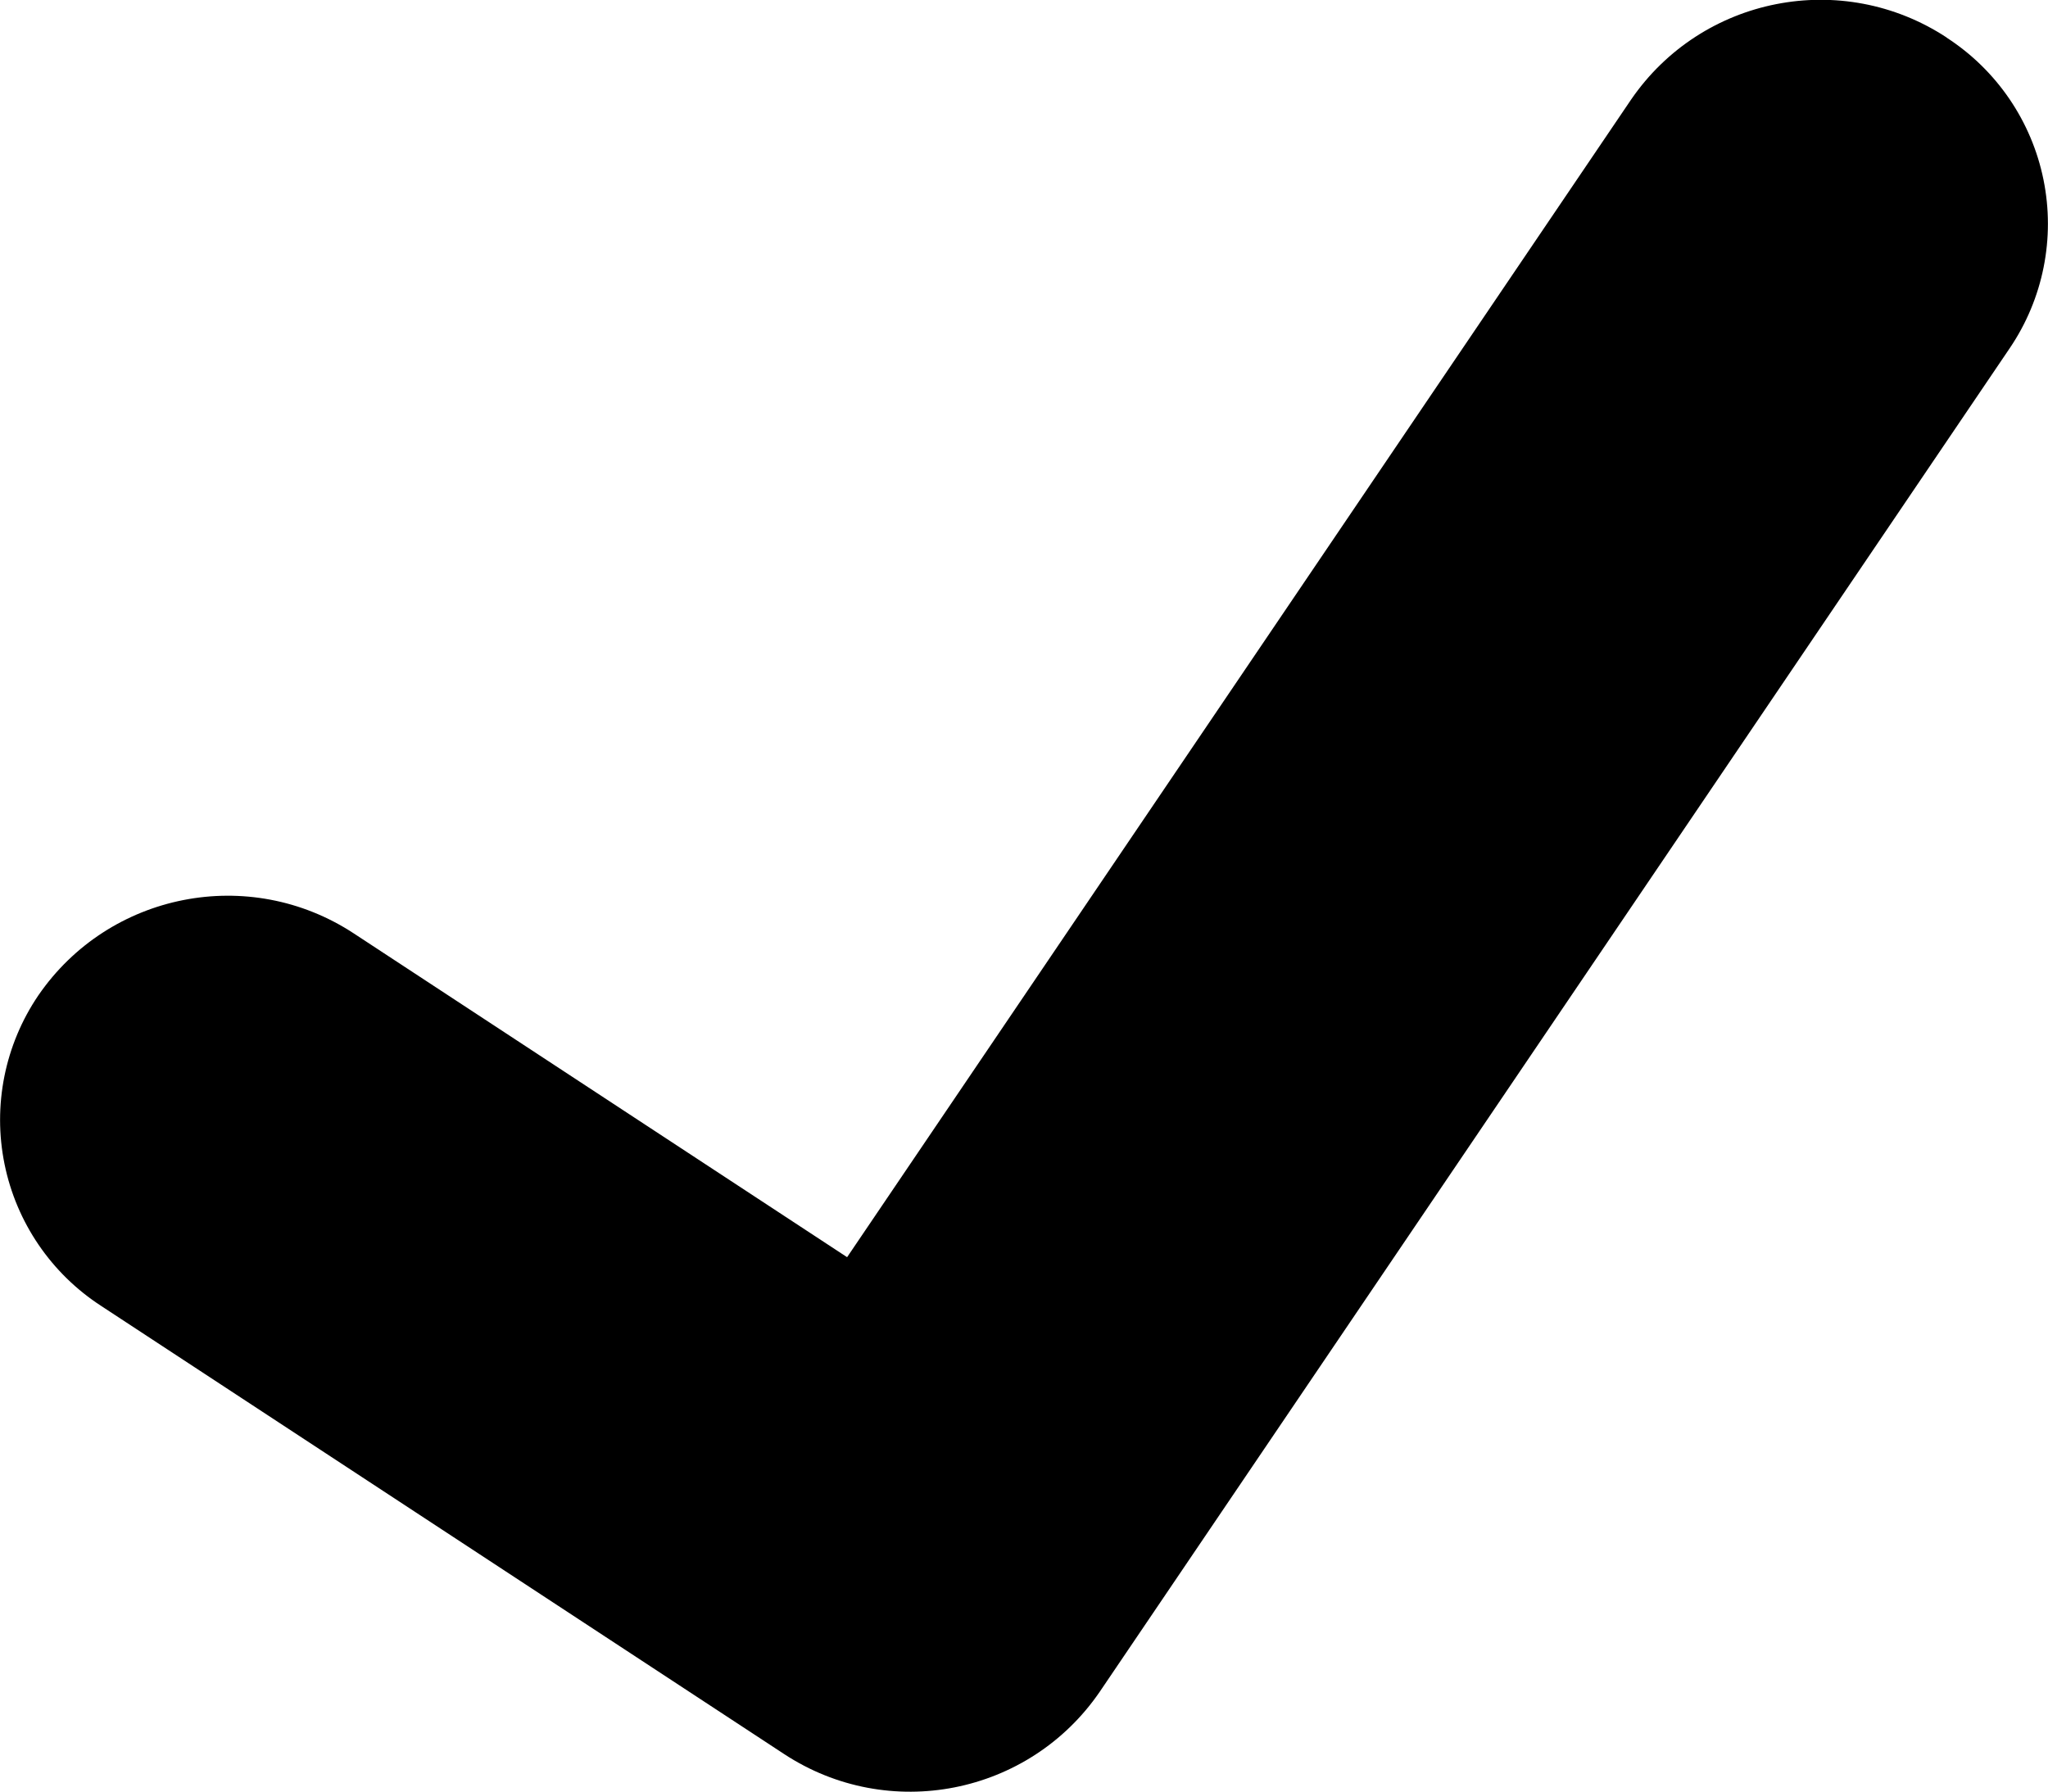
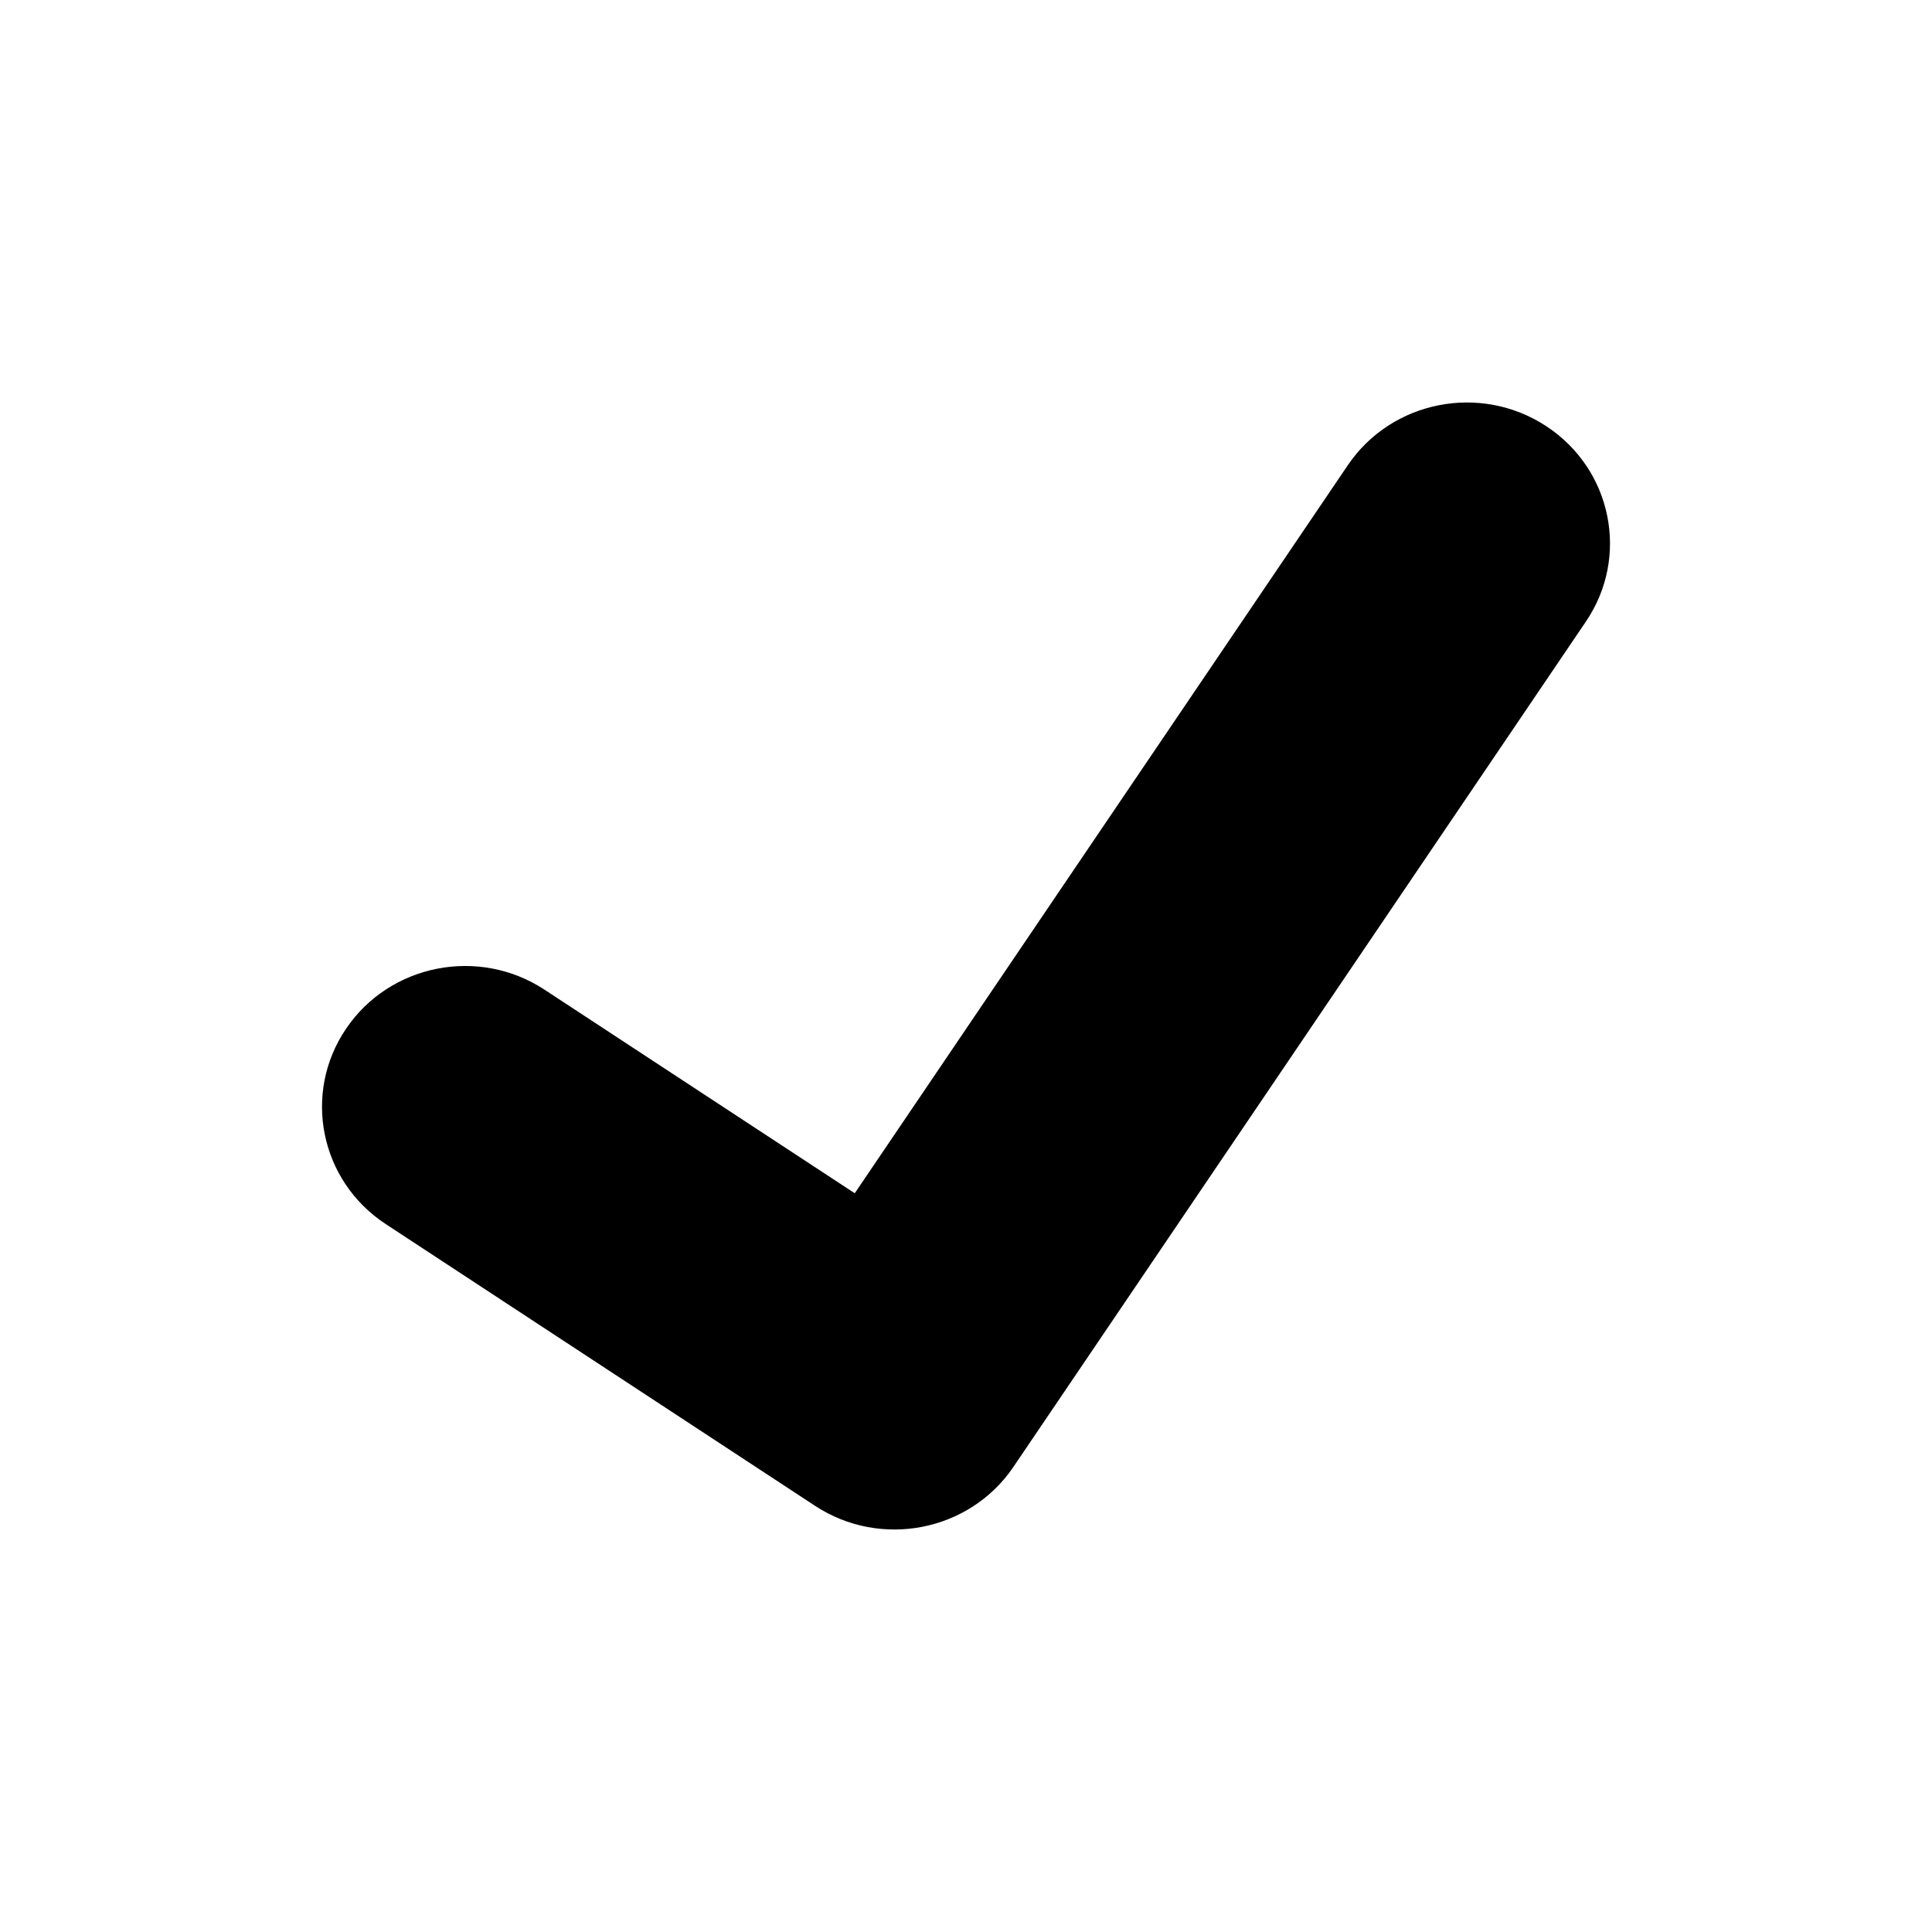
- <svg xmlns="http://www.w3.org/2000/svg" viewBox="0 0 16 14">
-   <path fill-rule="evenodd" d="M15.208.294a1.733 1.733 0 0 1 .493 2.427l-7.11 10.5a1.795 1.795 0 0 1-2.466.485l-5.333-3.5a1.733 1.733 0 0 1-.493-2.427 1.795 1.795 0 0 1 2.465-.485l3.854 2.53L12.743.778a1.795 1.795 0 0 1 2.465-.485z" clip-rule="evenodd" />
+ <svg xmlns="http://www.w3.org/2000/svg" width="24" height="24" viewBox="0 0 24 24" fill="none">
+   <path fill-rule="evenodd" clip-rule="evenodd" d="M19.208 5.294C20.025 5.83 20.246 6.917 19.701 7.721L12.59 18.221C12.046 19.025 10.942 19.242 10.125 18.706L4.792 15.206C3.975 14.67 3.754 13.583 4.299 12.779C4.843 11.975 5.947 11.758 6.764 12.294L10.618 14.823L16.743 5.779C17.288 4.975 18.391 4.758 19.208 5.294Z" fill="black" />
</svg>
